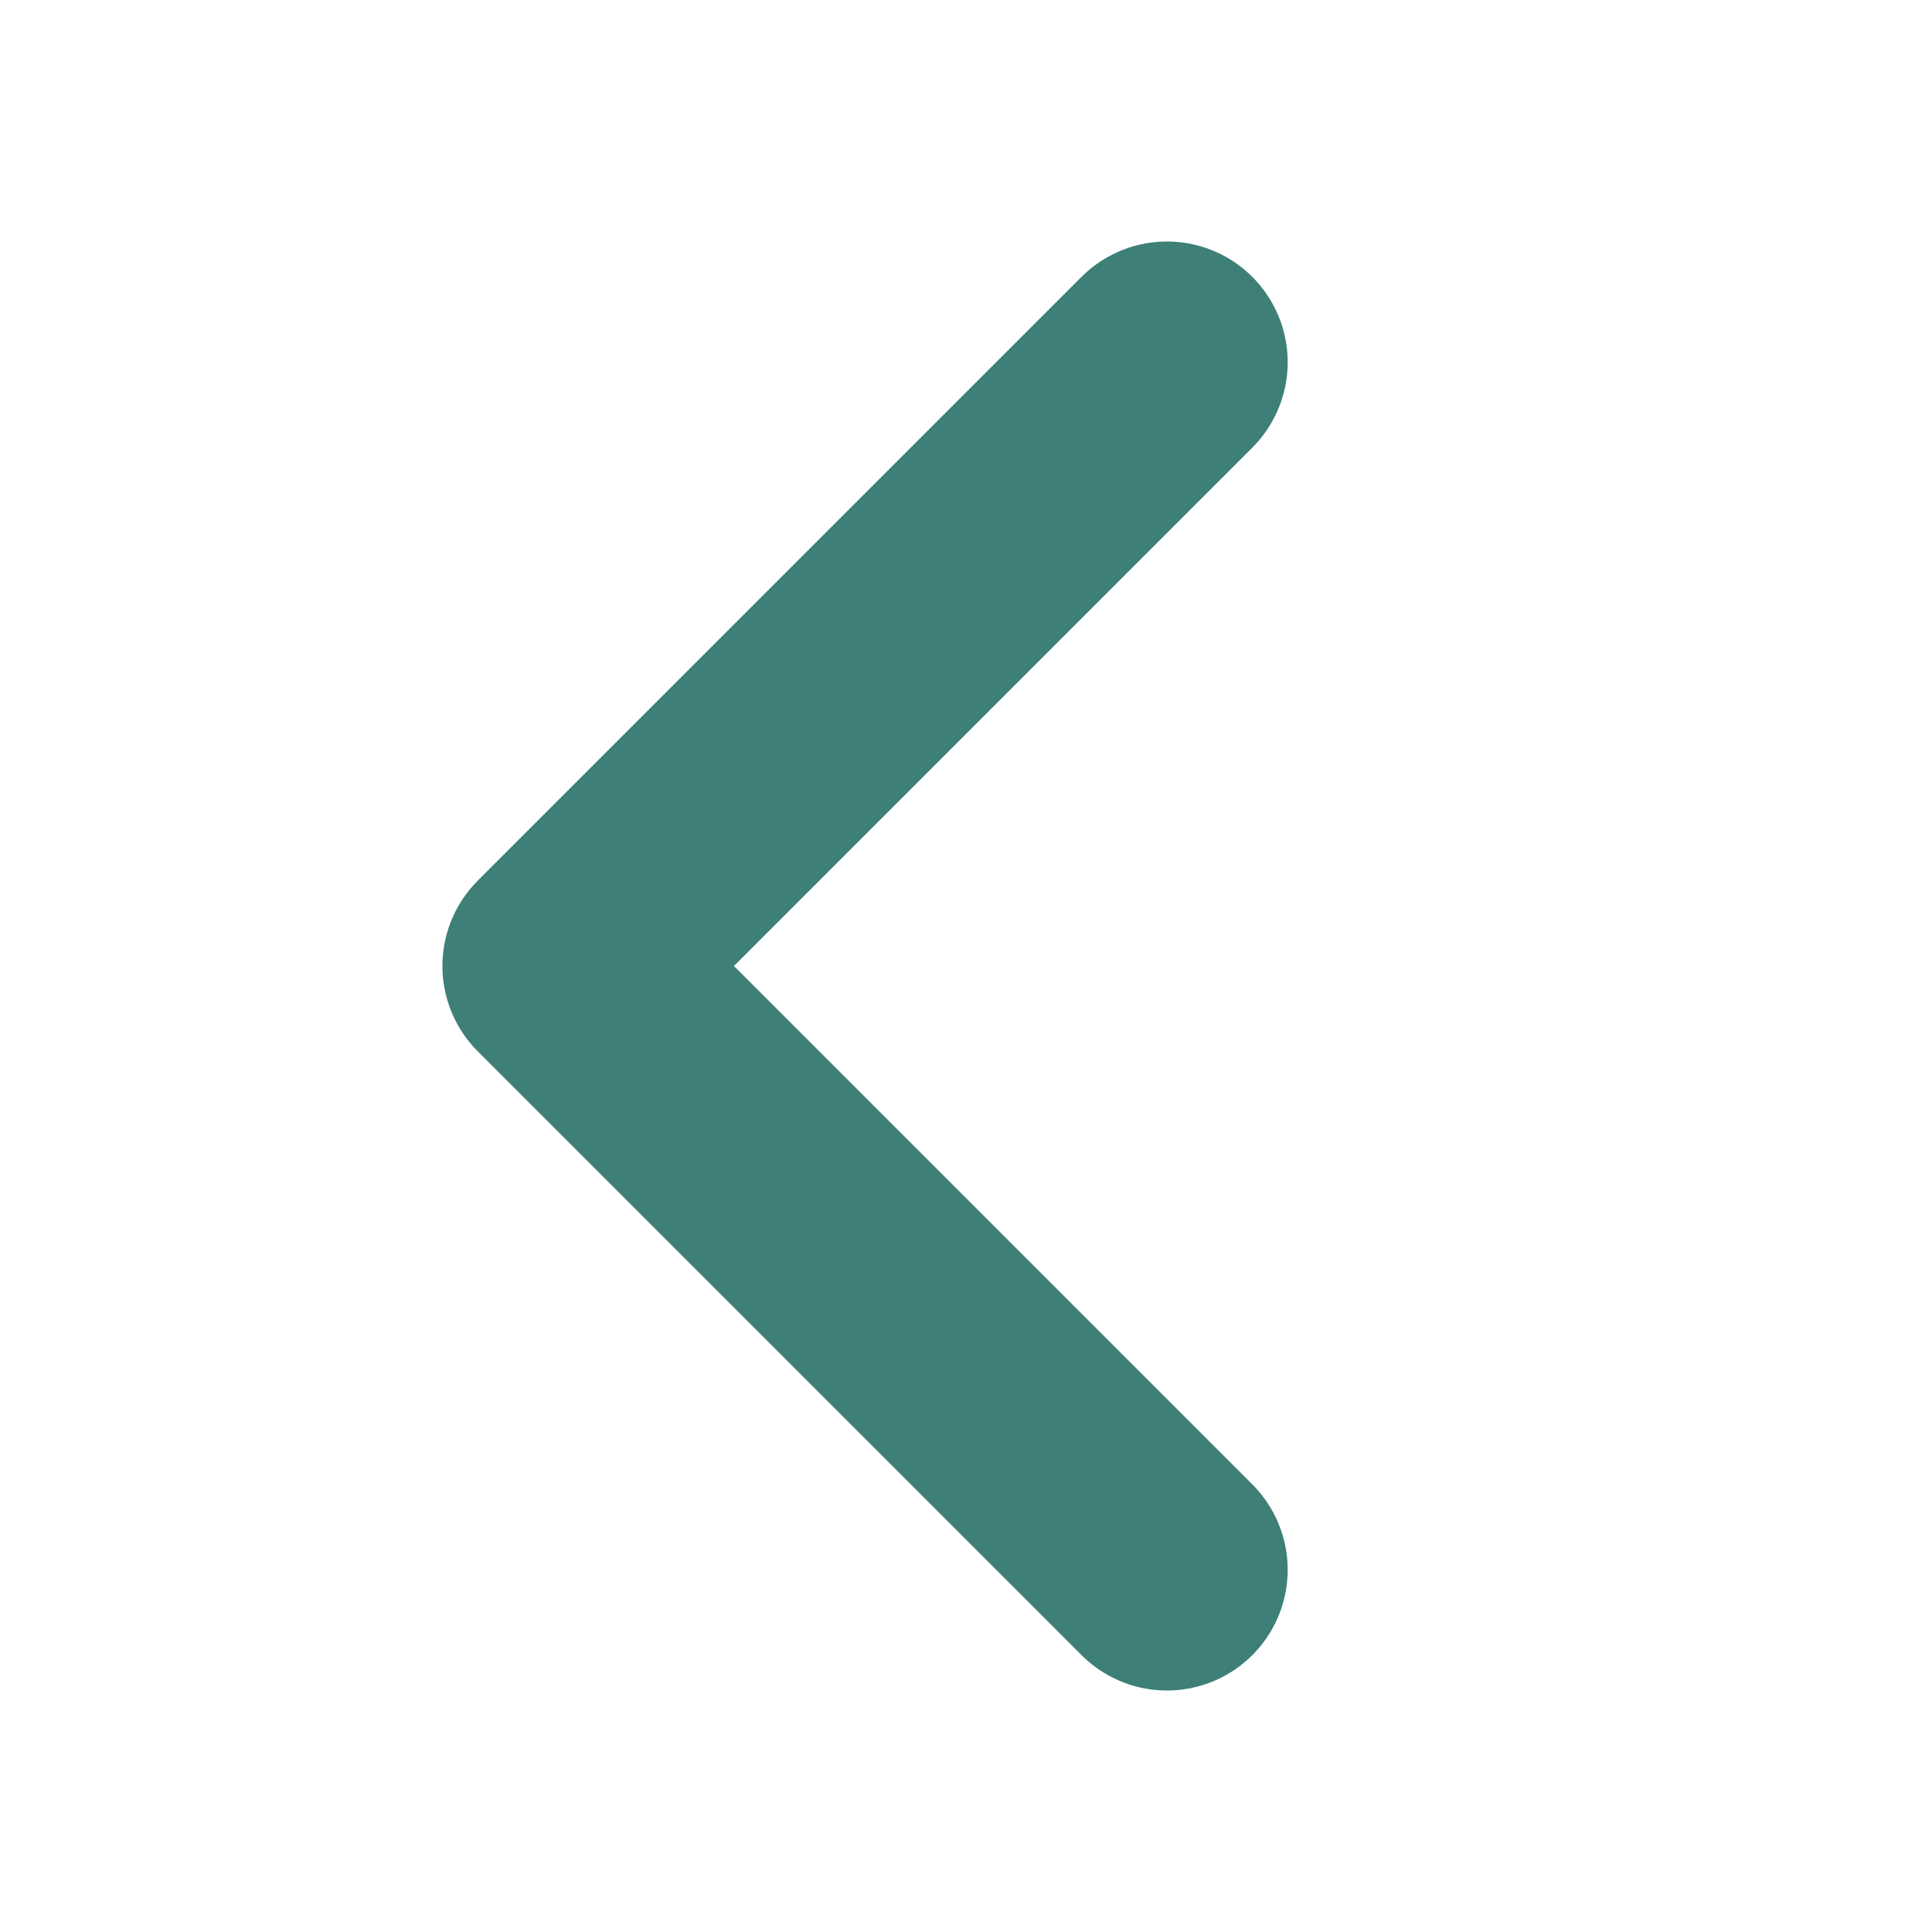
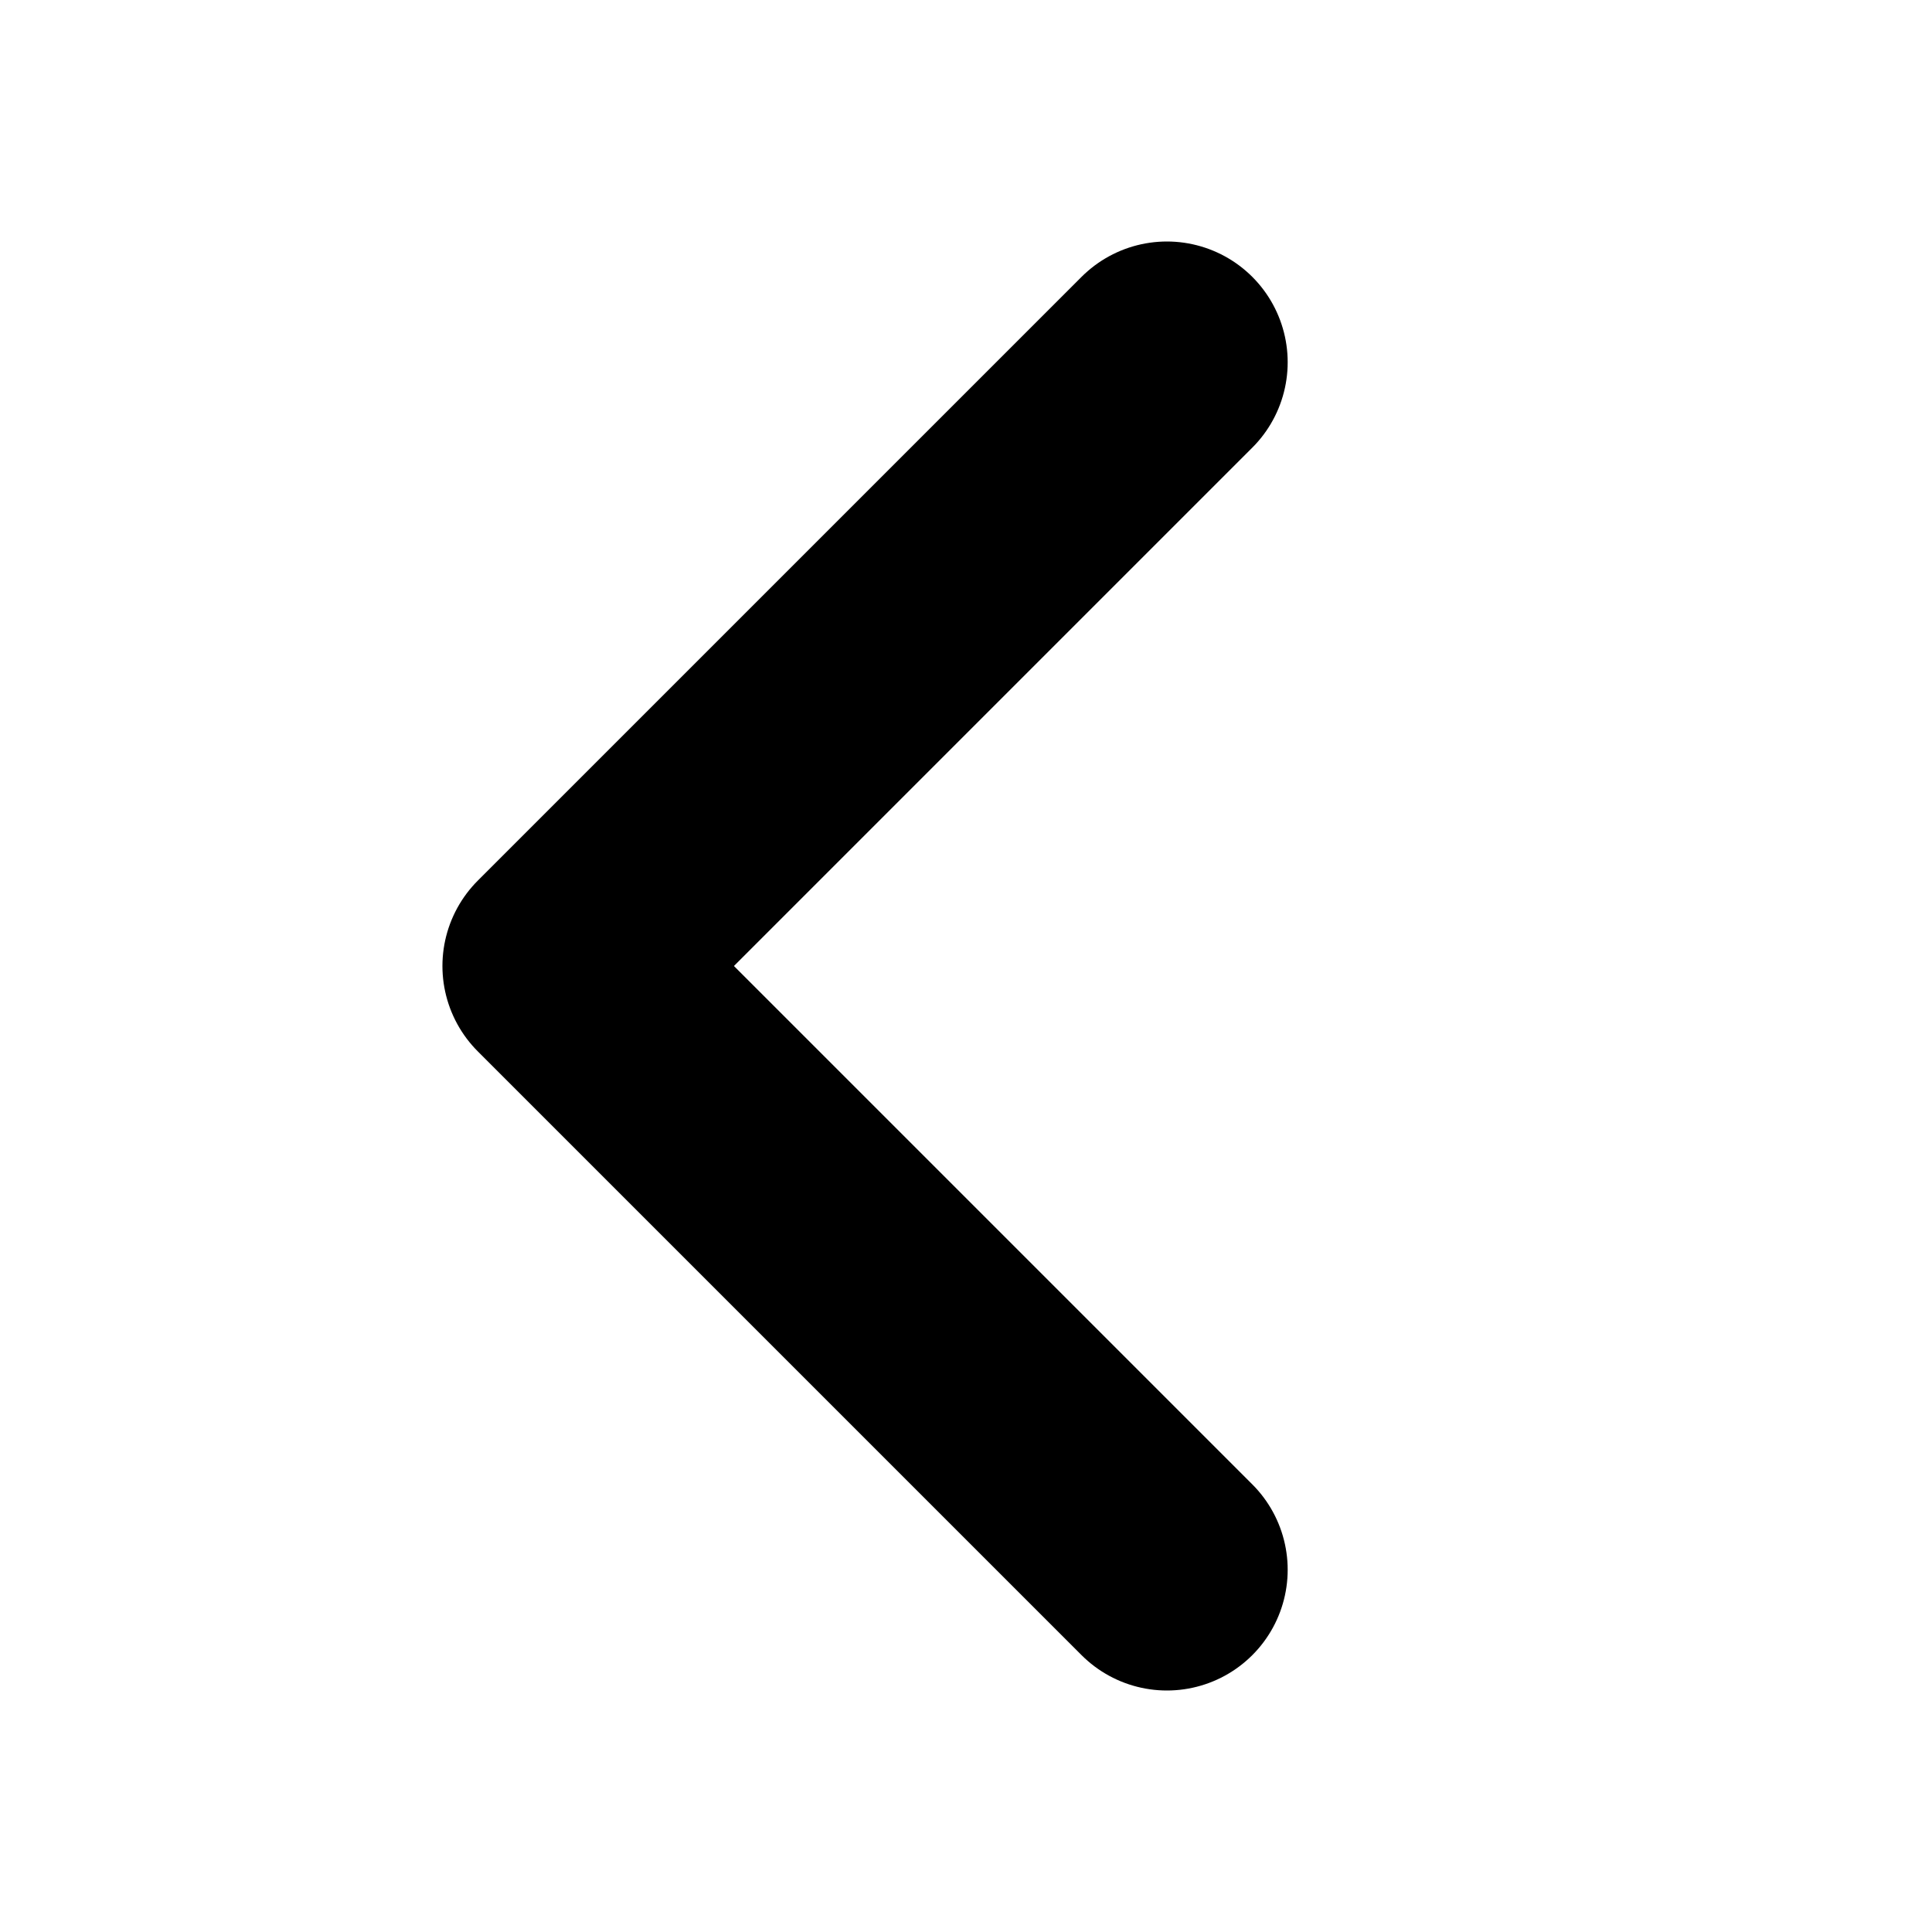
<svg xmlns="http://www.w3.org/2000/svg" width="16" height="16" viewBox="0 0 16 16" fill="none">
-   <path d="M9.664 3L4.664 8L9.664 13" stroke="#3E7F77" stroke-width="2" stroke-linecap="round" stroke-linejoin="round" />
+   <path d="M9.664 3L4.664 8L9.664 13" stroke="currentColor" stroke-width="2" stroke-linecap="round" stroke-linejoin="round" />
</svg>
